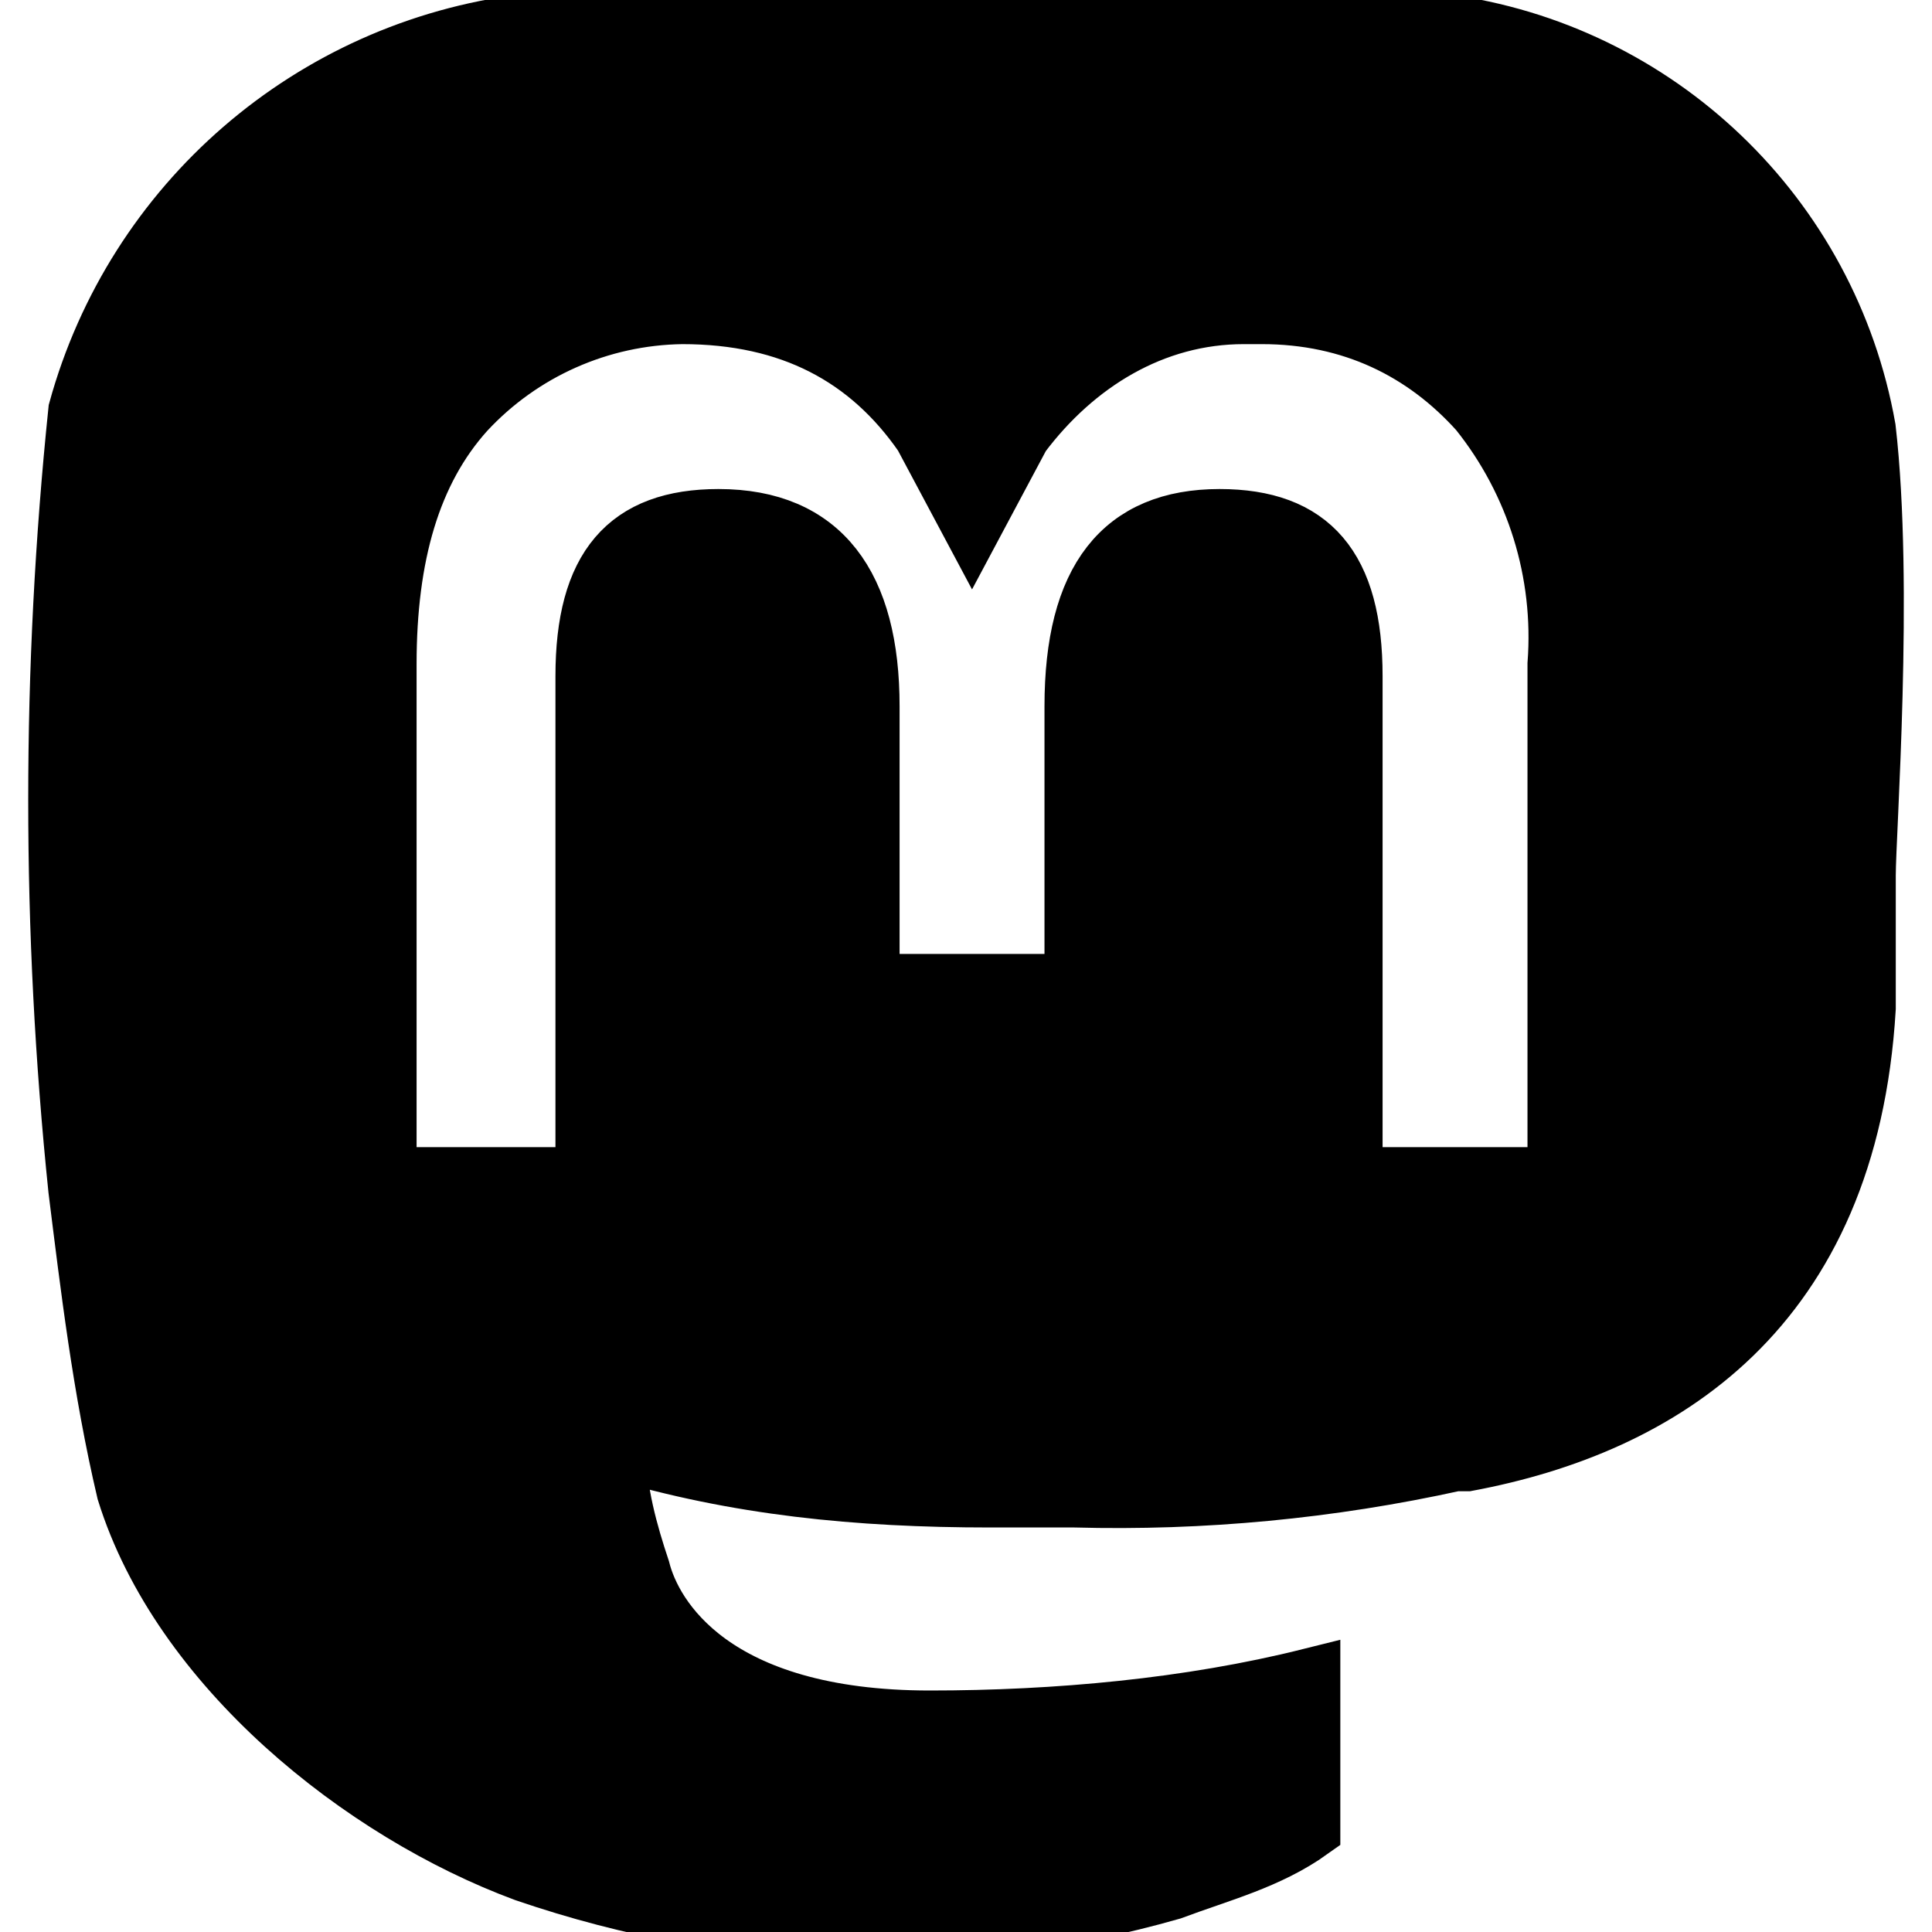
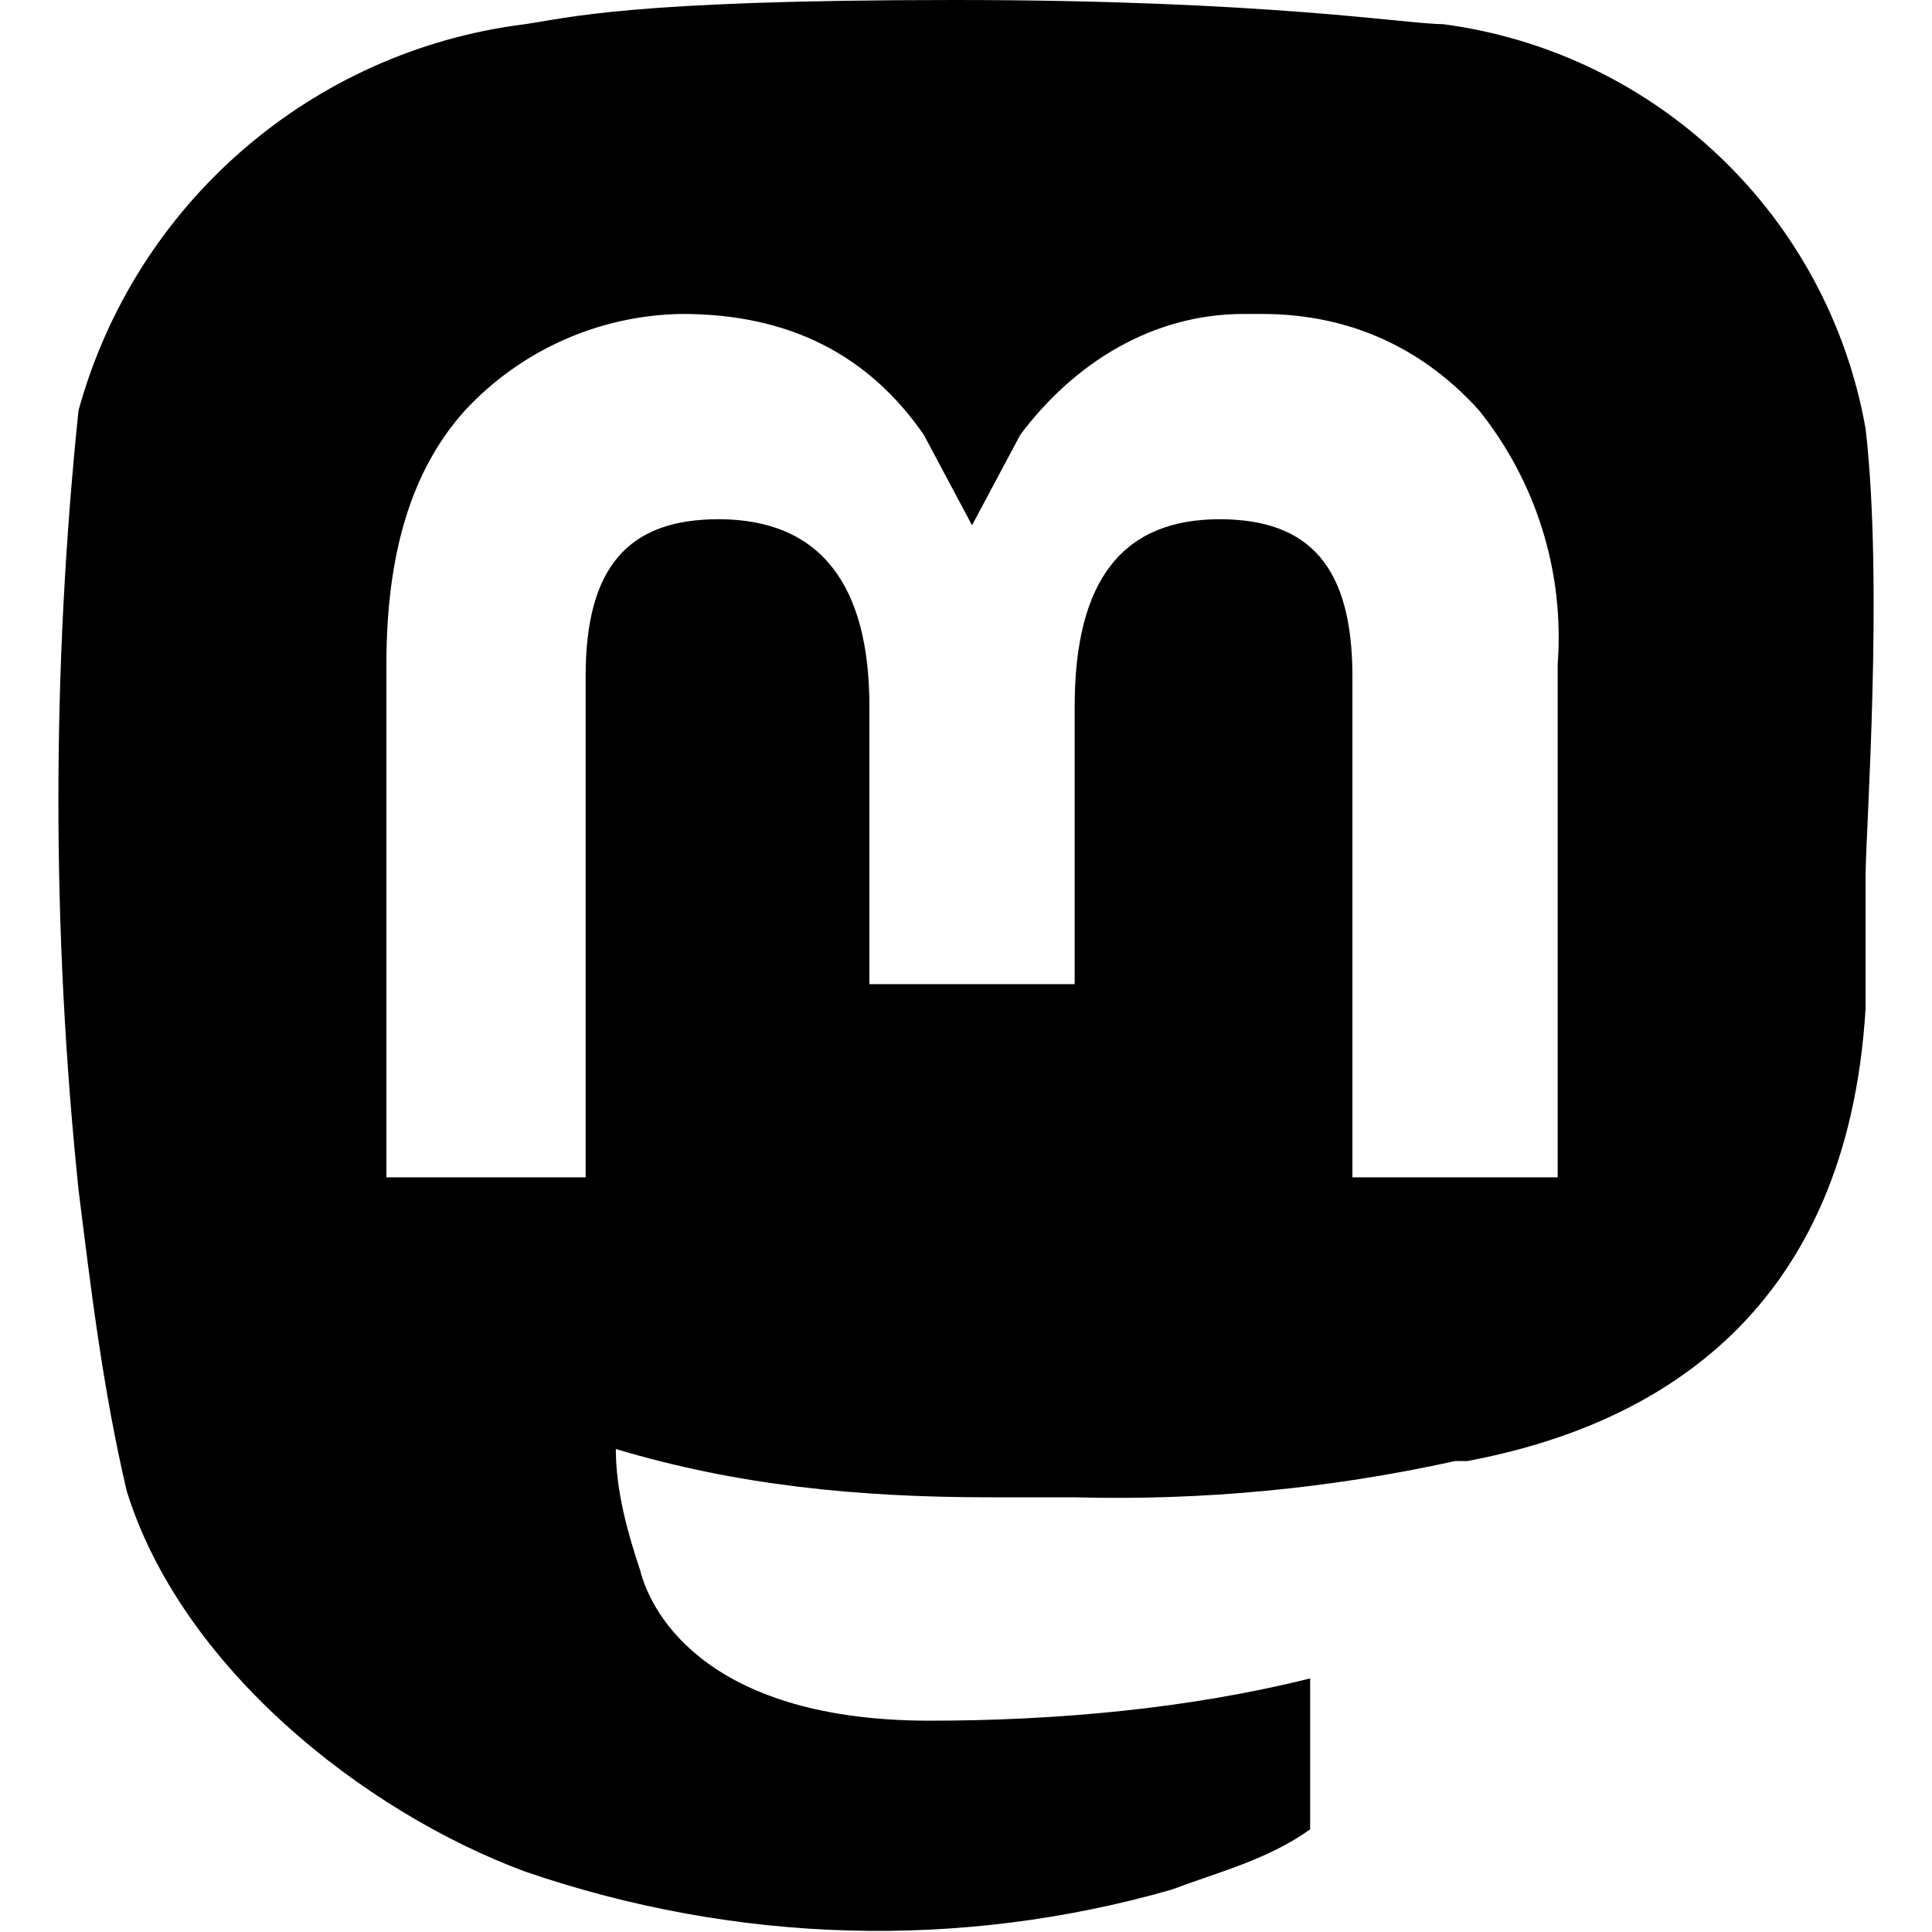
<svg xmlns="http://www.w3.org/2000/svg" viewBox="0 0 32 32">
-   <path stroke="currentColor" d="M15.8 0c-5.4 0-6.4.3-7.1.4a8.8 8.8 0 0 0-7.4 6.4 62.7 62.7 0 0 0 0 12.9c.2 1.6.4 3.3.8 5C3 27.6 6 30 8.7 31c3.5 1.2 7.2 1.3 10.7.3.8-.3 1.6-.5 2.3-1v-2.5c-2 .5-4.2.7-6.3.7-3.6 0-4.6-1.7-4.8-2.5-.2-.6-.4-1.3-.4-2 2 .6 4 .8 6.2.8h1.4a26 26 0 0 0 6.3-.6h.2c3.2-.6 6.3-2.5 6.6-7.5v-2.2c0-.7.3-4.8 0-7.4a8.2 8.2 0 0 0-7-6.7C23.3.4 21 0 15.8 0zm4.8 5.2h.3c1.5 0 2.7.6 3.6 1.6a6 6 0 0 1 1.3 4.2v8.5h-3.4v-8.3c0-1.8-.7-2.6-2.2-2.6-1.6 0-2.4 1-2.4 3.1v4.6h-3.4v-4.6c0-2-.8-3.1-2.5-3.1-1.5 0-2.2.8-2.2 2.6v8.3H6.4V11c0-1.8.4-3.2 1.3-4.2a5 5 0 0 1 3.6-1.6c1.8 0 3.1.7 4 2l.8 1.5.8-1.5c.9-1.2 2.2-2 3.7-2z" />
+   <path fill="currentColor" d="M15.8 0c-5.4 0-6.4.3-7.1.4a8.8 8.8 0 0 0-7.4 6.4 62.7 62.7 0 0 0 0 12.9c.2 1.6.4 3.3.8 5C3 27.6 6 30 8.7 31c3.5 1.2 7.2 1.3 10.7.3.8-.3 1.6-.5 2.3-1v-2.5c-2 .5-4.2.7-6.3.7-3.6 0-4.6-1.7-4.8-2.5-.2-.6-.4-1.3-.4-2 2 .6 4 .8 6.2.8h1.4a26 26 0 0 0 6.3-.6h.2c3.2-.6 6.3-2.5 6.6-7.5v-2.2c0-.7.3-4.8 0-7.4a8.2 8.2 0 0 0-7-6.7C23.3.4 21 0 15.8 0zm4.8 5.2h.3c1.5 0 2.7.6 3.6 1.6a6 6 0 0 1 1.3 4.2v8.5h-3.4v-8.3c0-1.8-.7-2.6-2.2-2.6-1.6 0-2.4 1-2.4 3.1v4.6h-3.4v-4.6c0-2-.8-3.1-2.5-3.1-1.5 0-2.2.8-2.2 2.6v8.3H6.4V11c0-1.8.4-3.2 1.3-4.2a5 5 0 0 1 3.6-1.6c1.8 0 3.1.7 4 2l.8 1.5.8-1.5c.9-1.2 2.2-2 3.7-2z" />
</svg>
